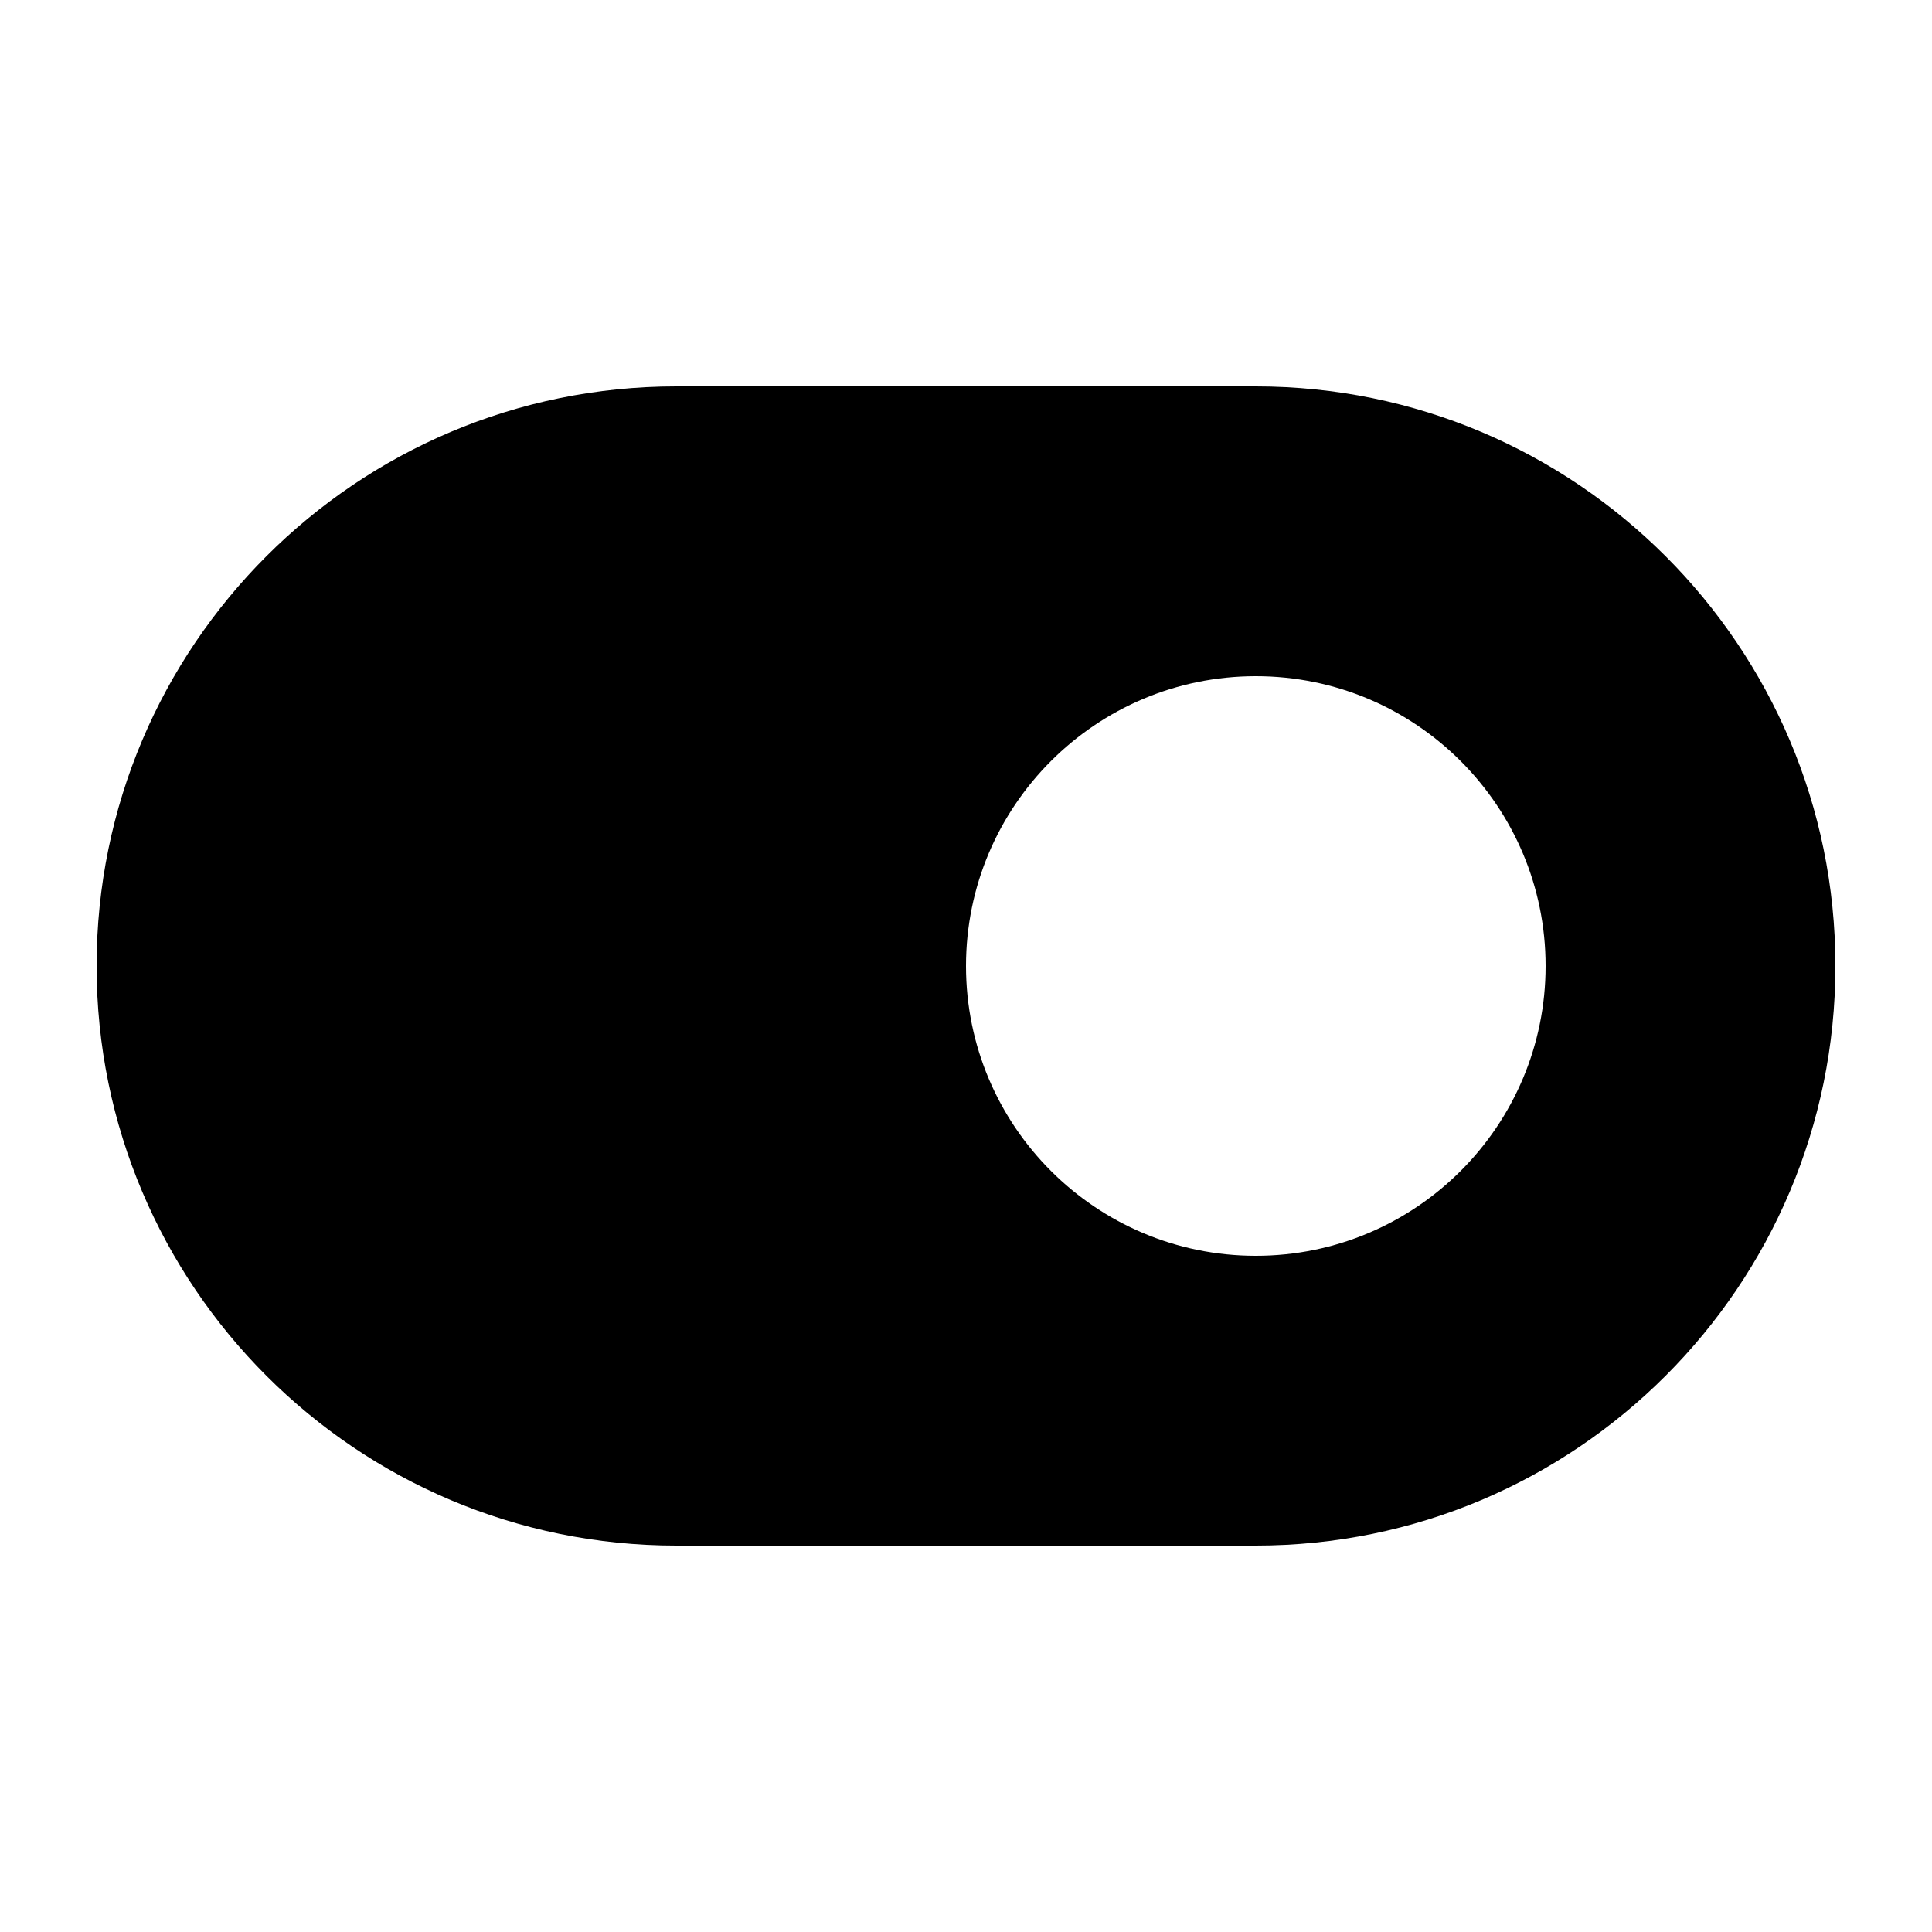
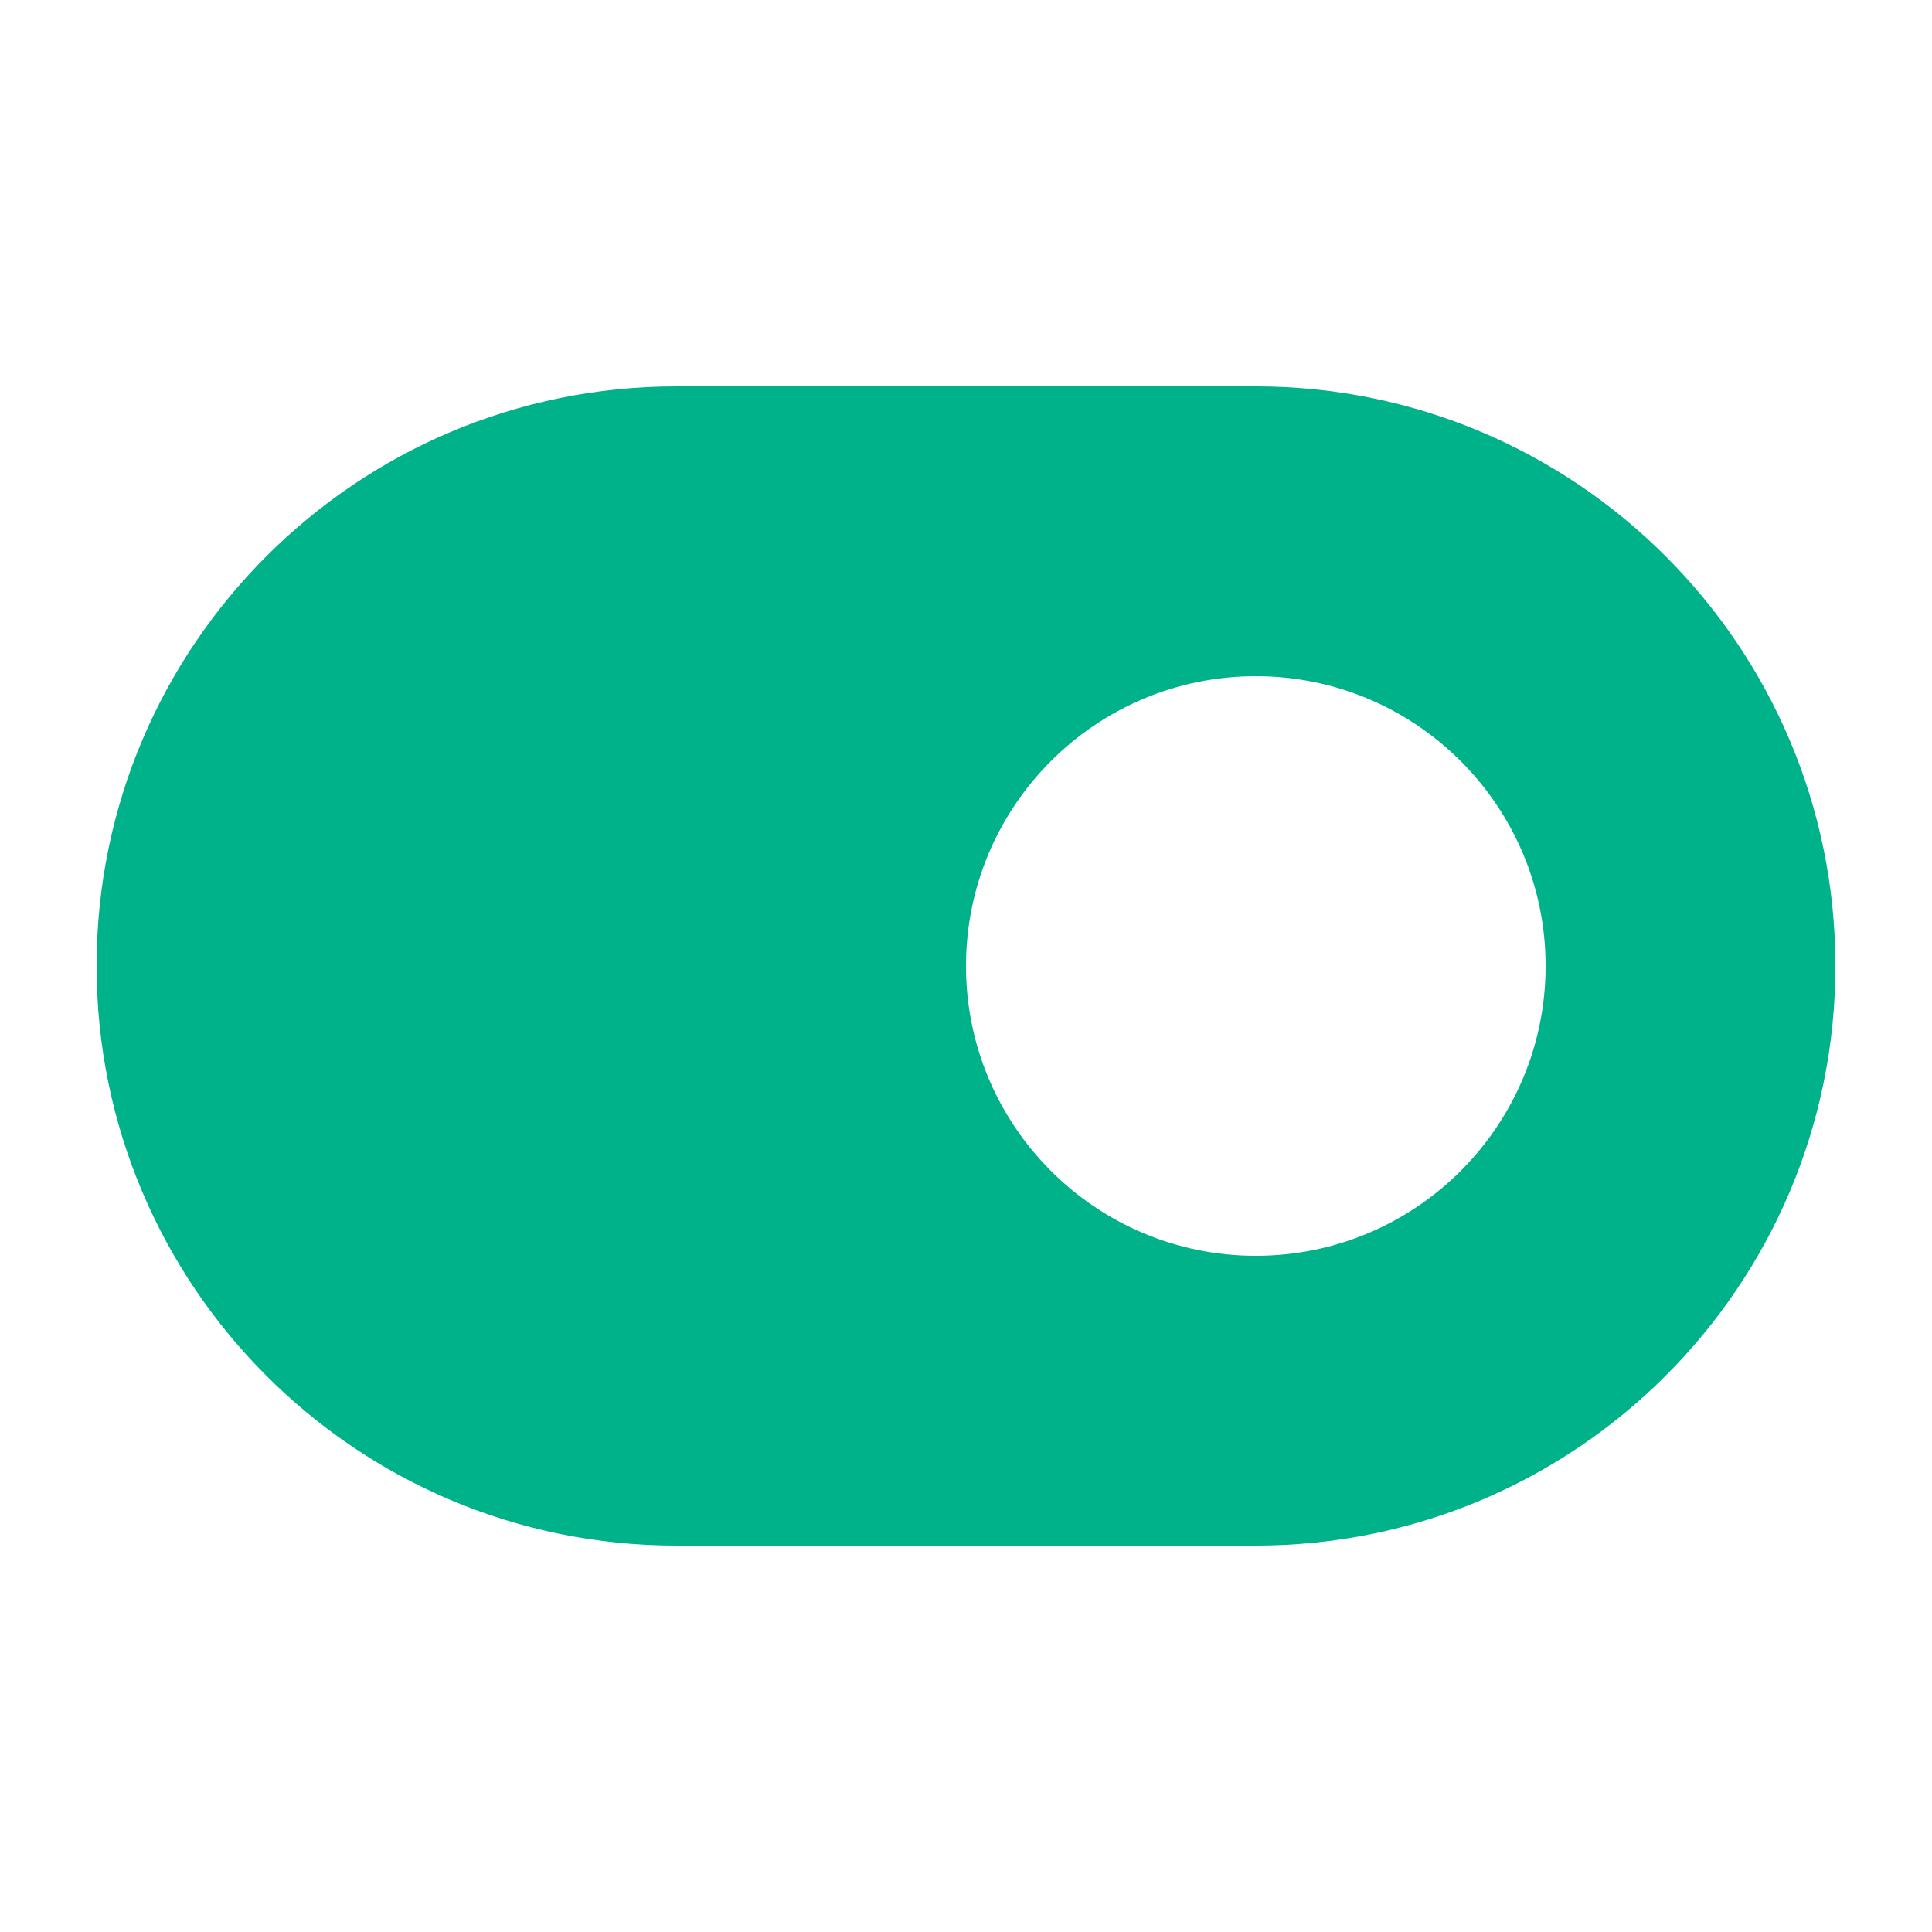
<svg xmlns="http://www.w3.org/2000/svg" viewBox="0 0 640 640">
-   <path d="M224 128C118 128 32 214 32 320C32 426 118 512 224 512L416 512C522 512 608 426 608 320C608 214 522 128 416 128L224 128zM416 224C469 224 512 267 512 320C512 373 469 416 416 416C363 416 320 373 320 320C320 267 363 224 416 224z" />
+   <path fill="#00b289" d="M224 128C118 128 32 214 32 320C32 426 118 512 224 512L416 512C522 512 608 426 608 320C608 214 522 128 416 128L224 128zM416 224C469 224 512 267 512 320C512 373 469 416 416 416C363 416 320 373 320 320C320 267 363 224 416 224z" />
</svg>
